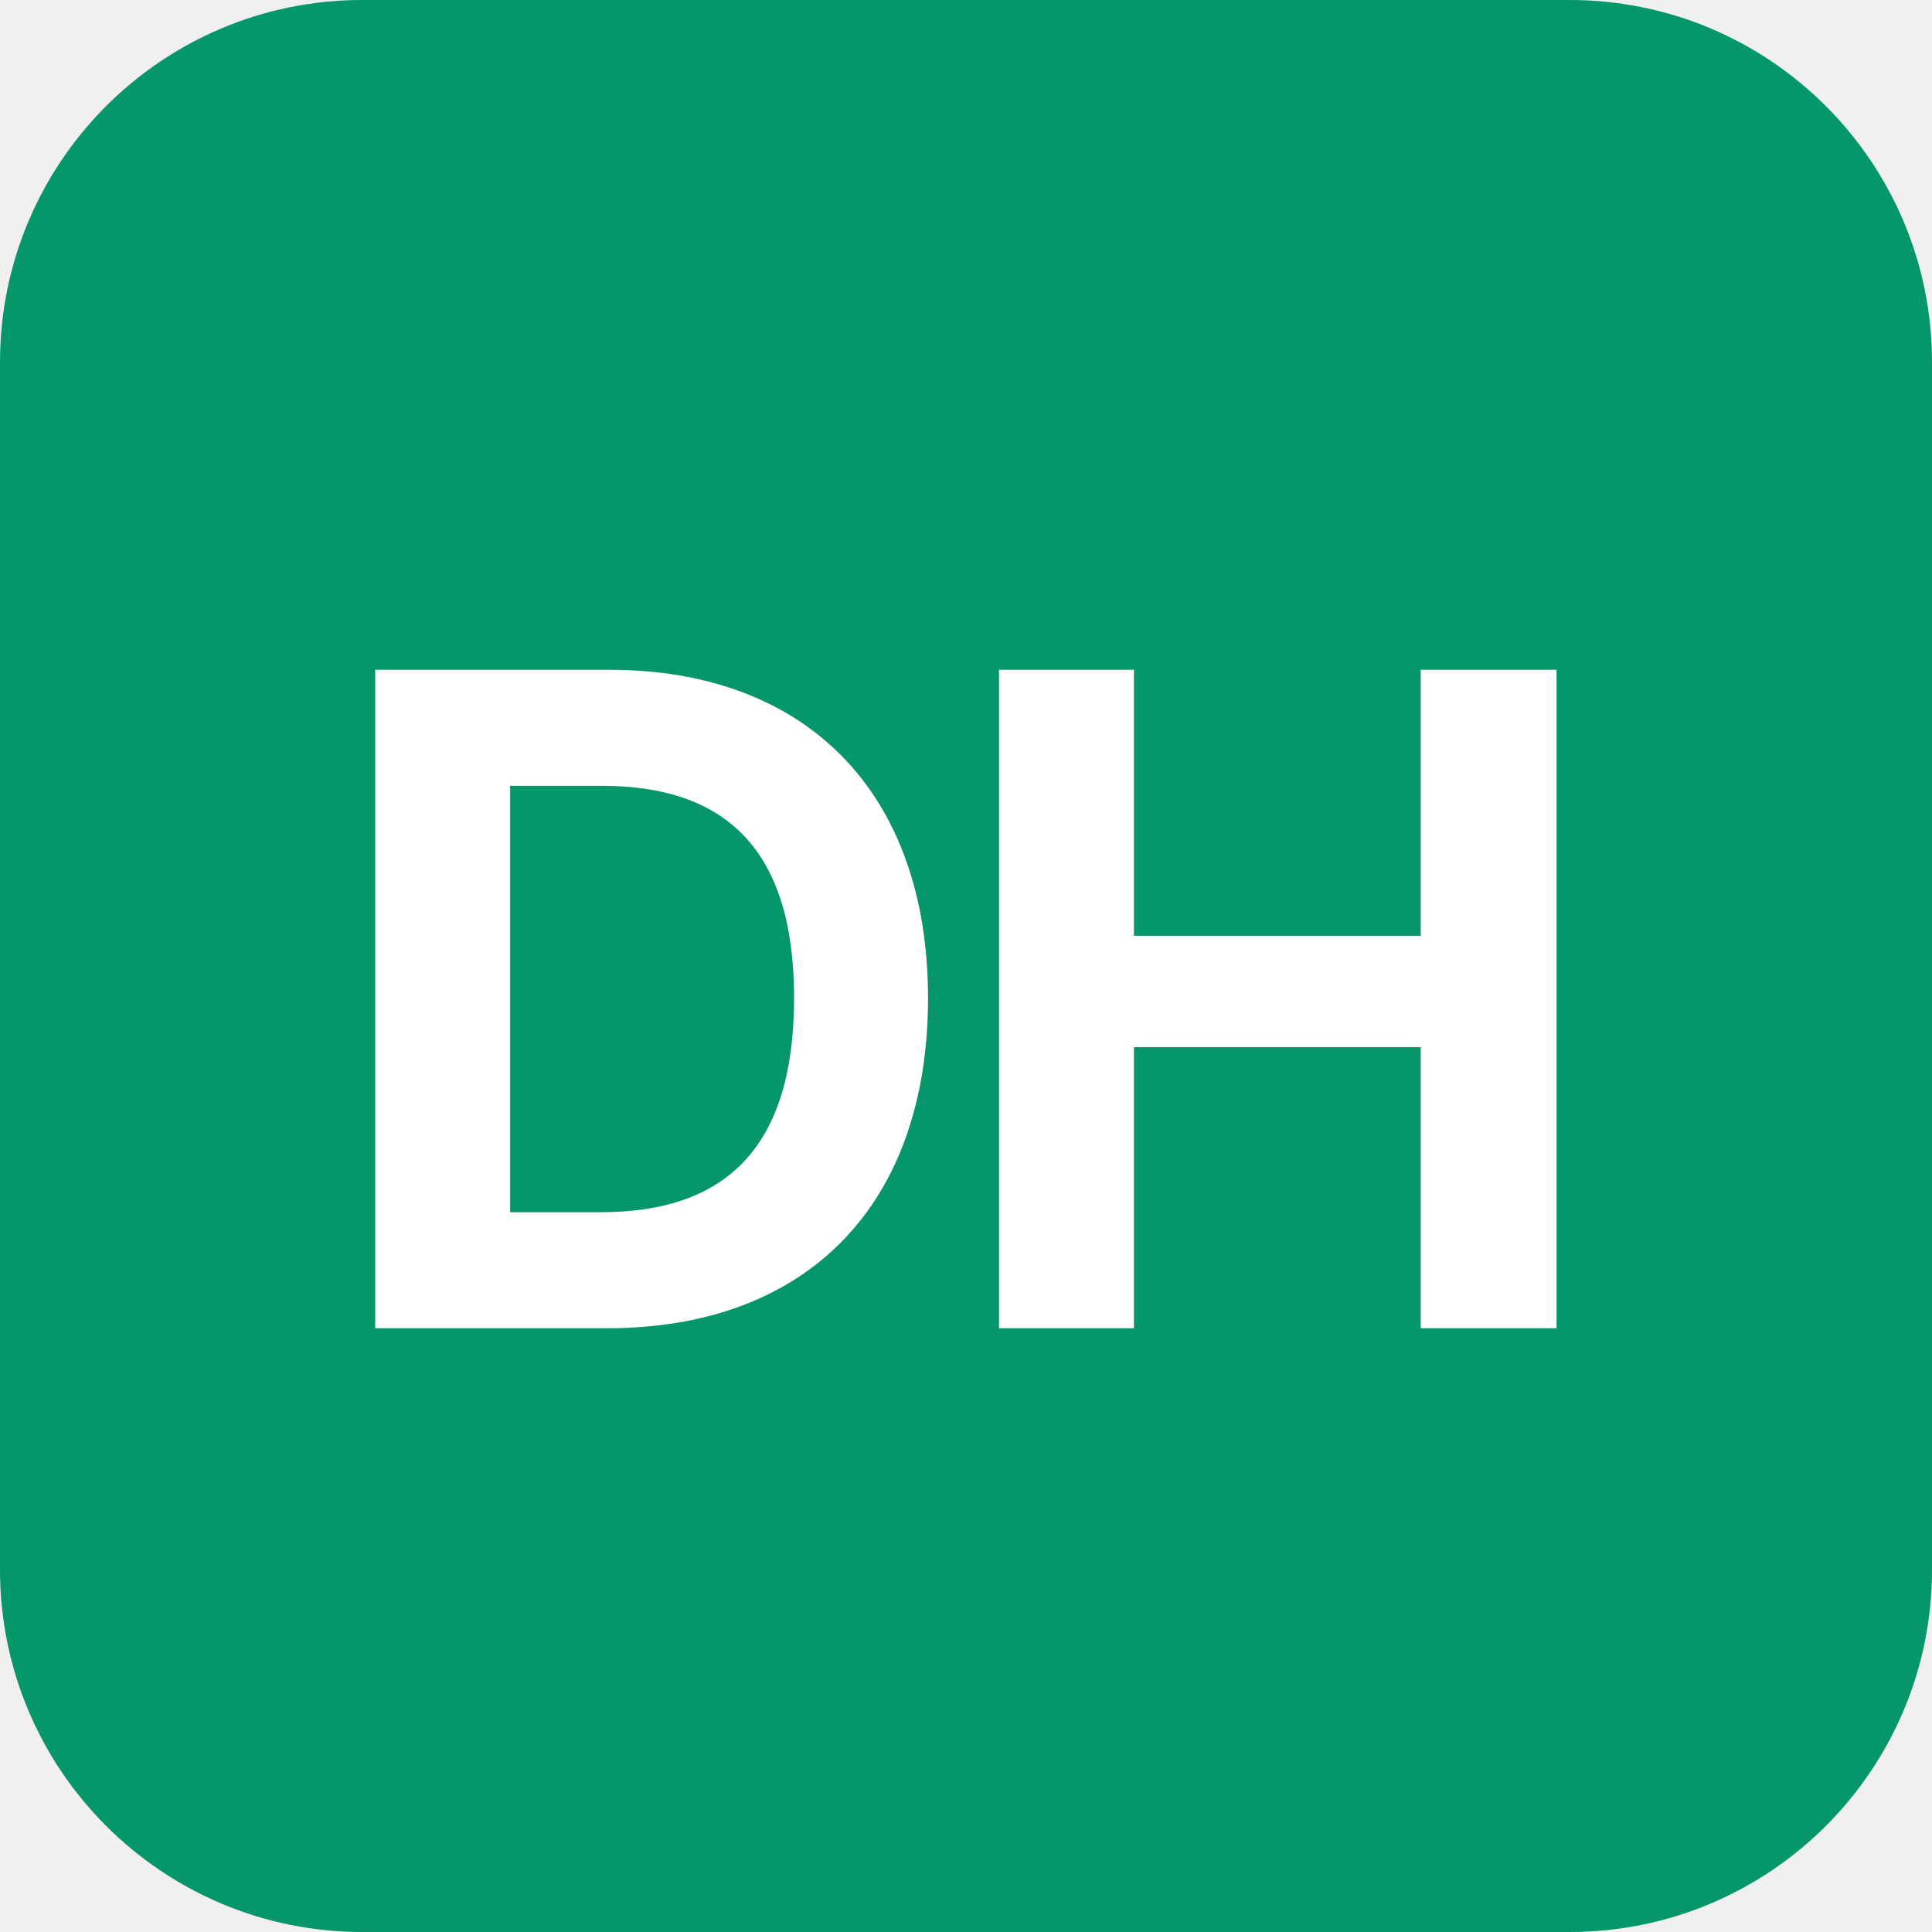
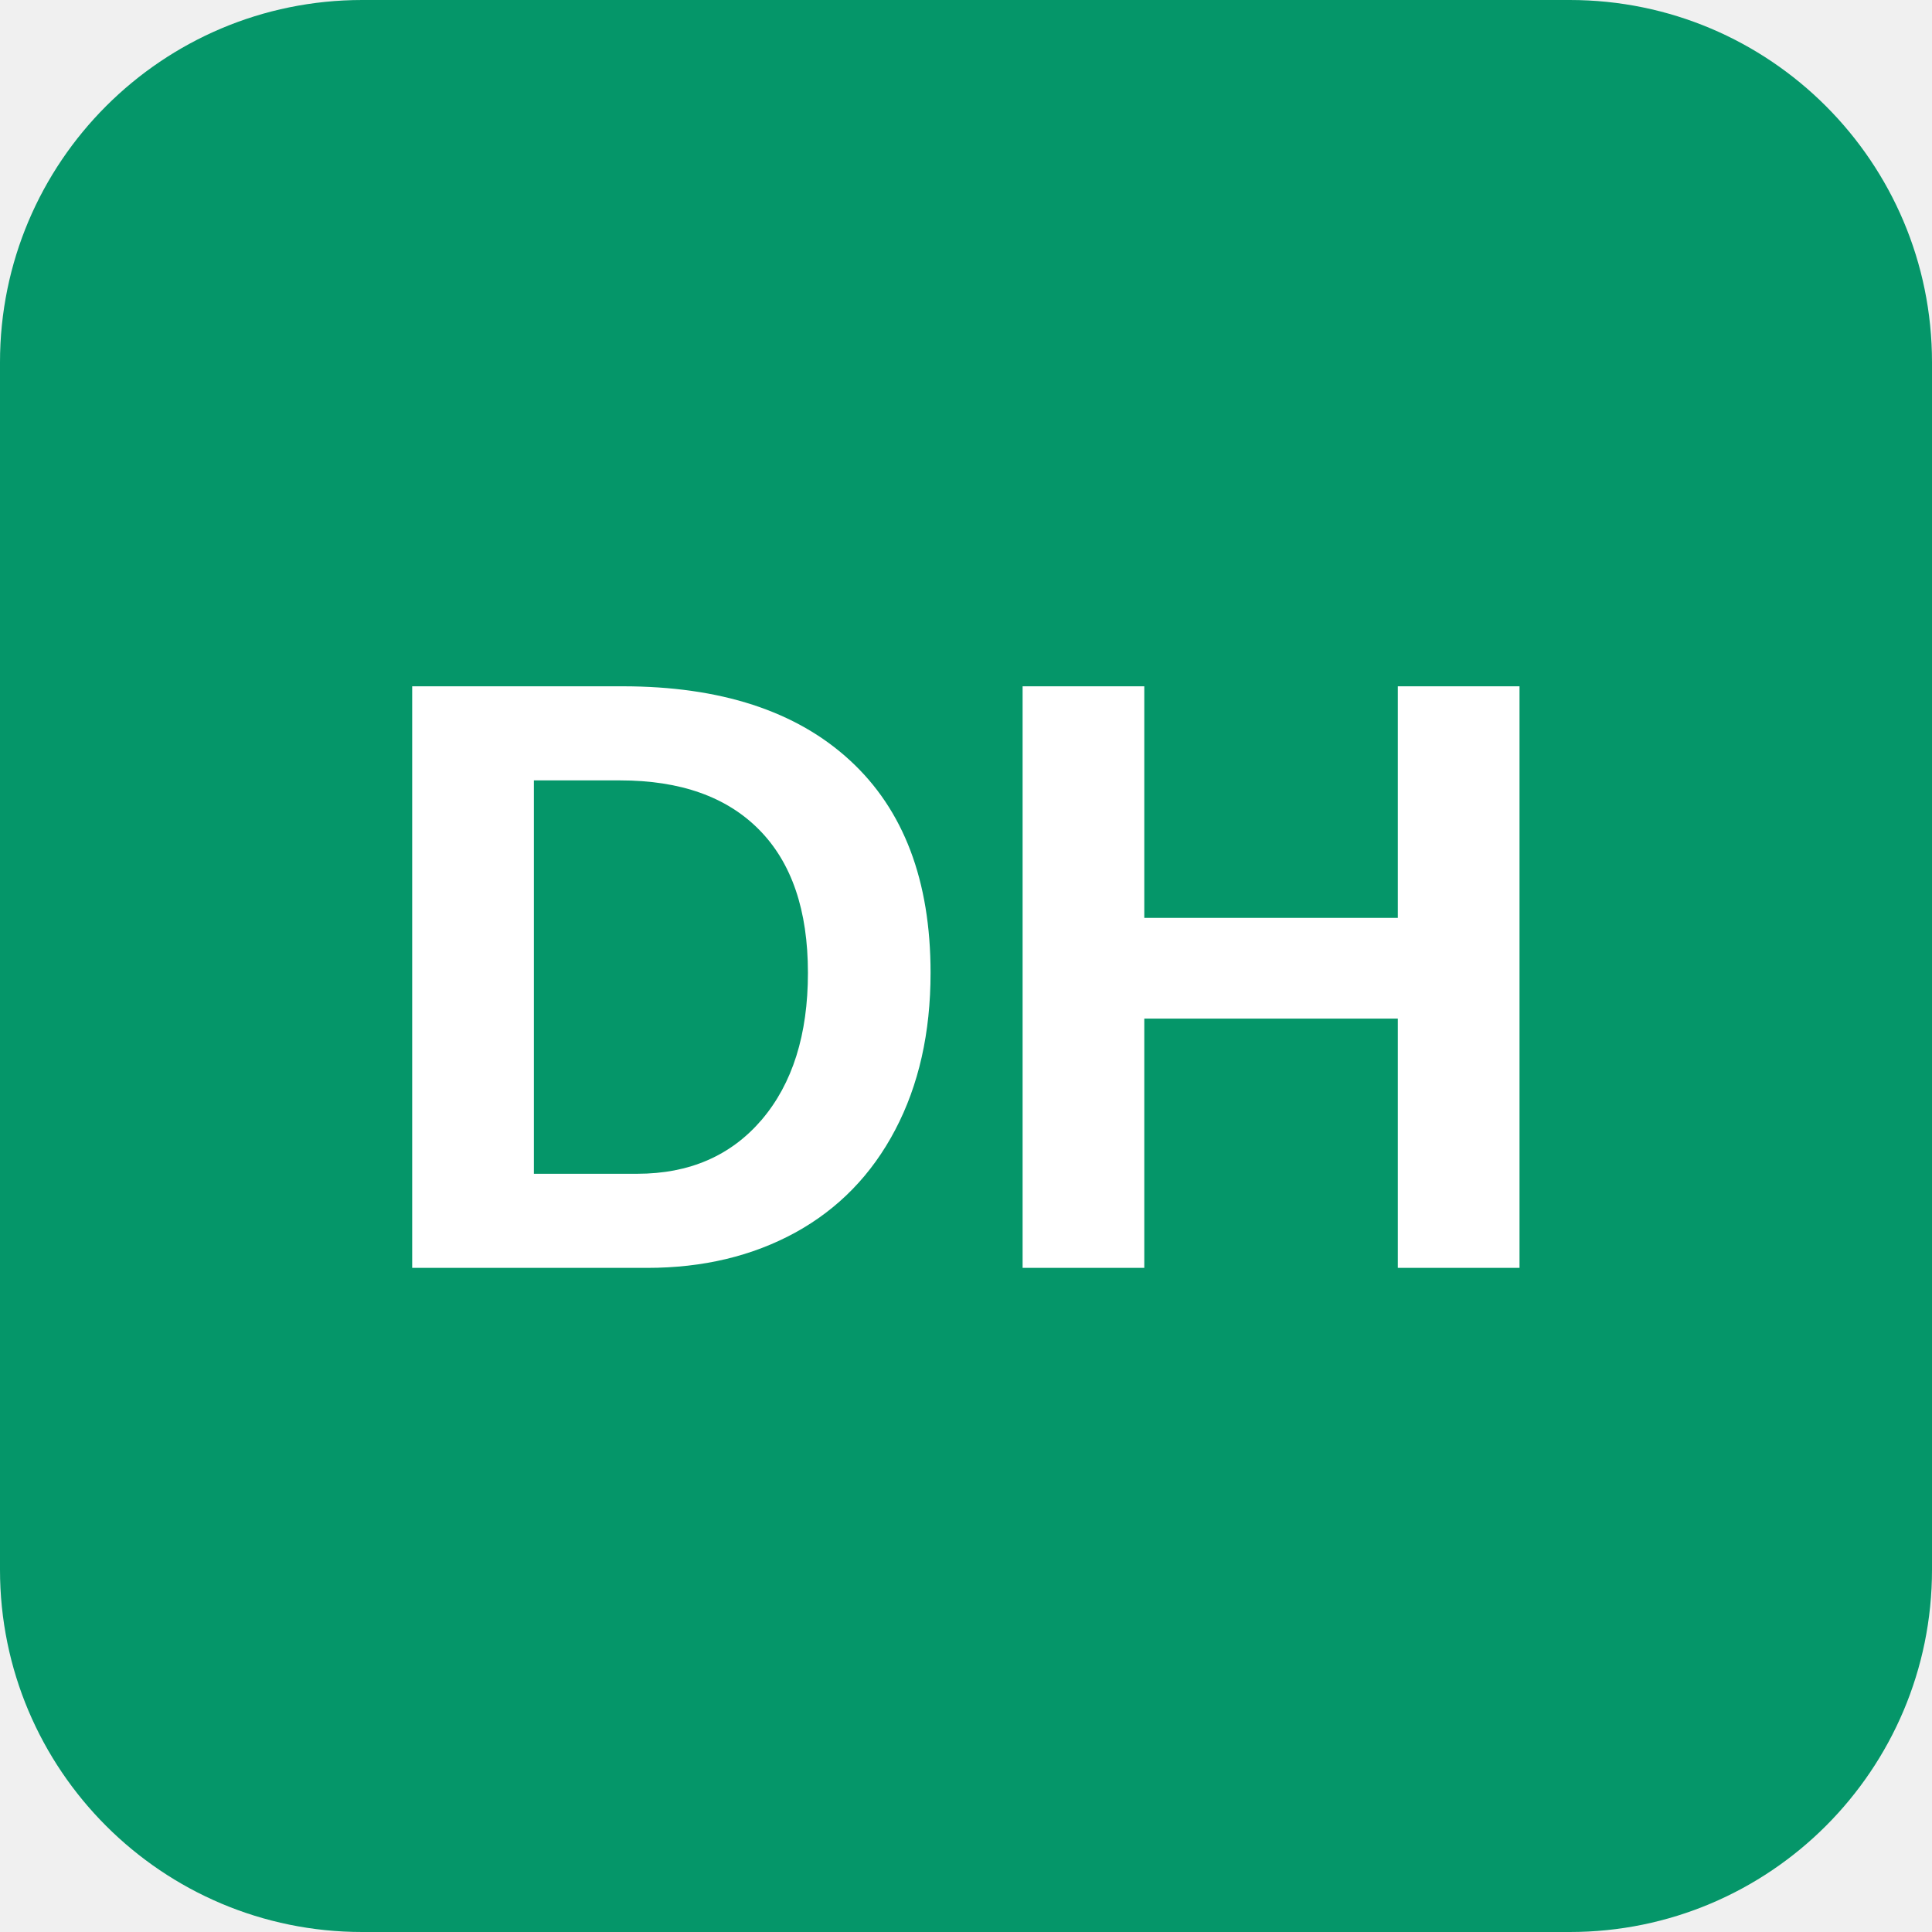
- <svg xmlns="http://www.w3.org/2000/svg" width="32" height="32" viewBox="0 0 32 32">
-   <rect width="32" height="32" rx="6" fill="#059669" />
-   <text x="16" y="22" font-family="system-ui, -apple-system, sans-serif" font-size="15" font-weight="700" fill="#FFFFFF" text-anchor="middle" letter-spacing="-0.5">DH</text>
+ <svg xmlns="http://www.w3.org/2000/svg" width="32" height="32" viewBox="0 0 128 128">
+   <rect width="128" height="128" rx="24" fill="#059669" />
+   <text x="64" y="84" font-family="Arial,Helvetica,sans-serif" font-size="56" font-weight="bold" fill="white" text-anchor="middle">DH</text>
</svg>
